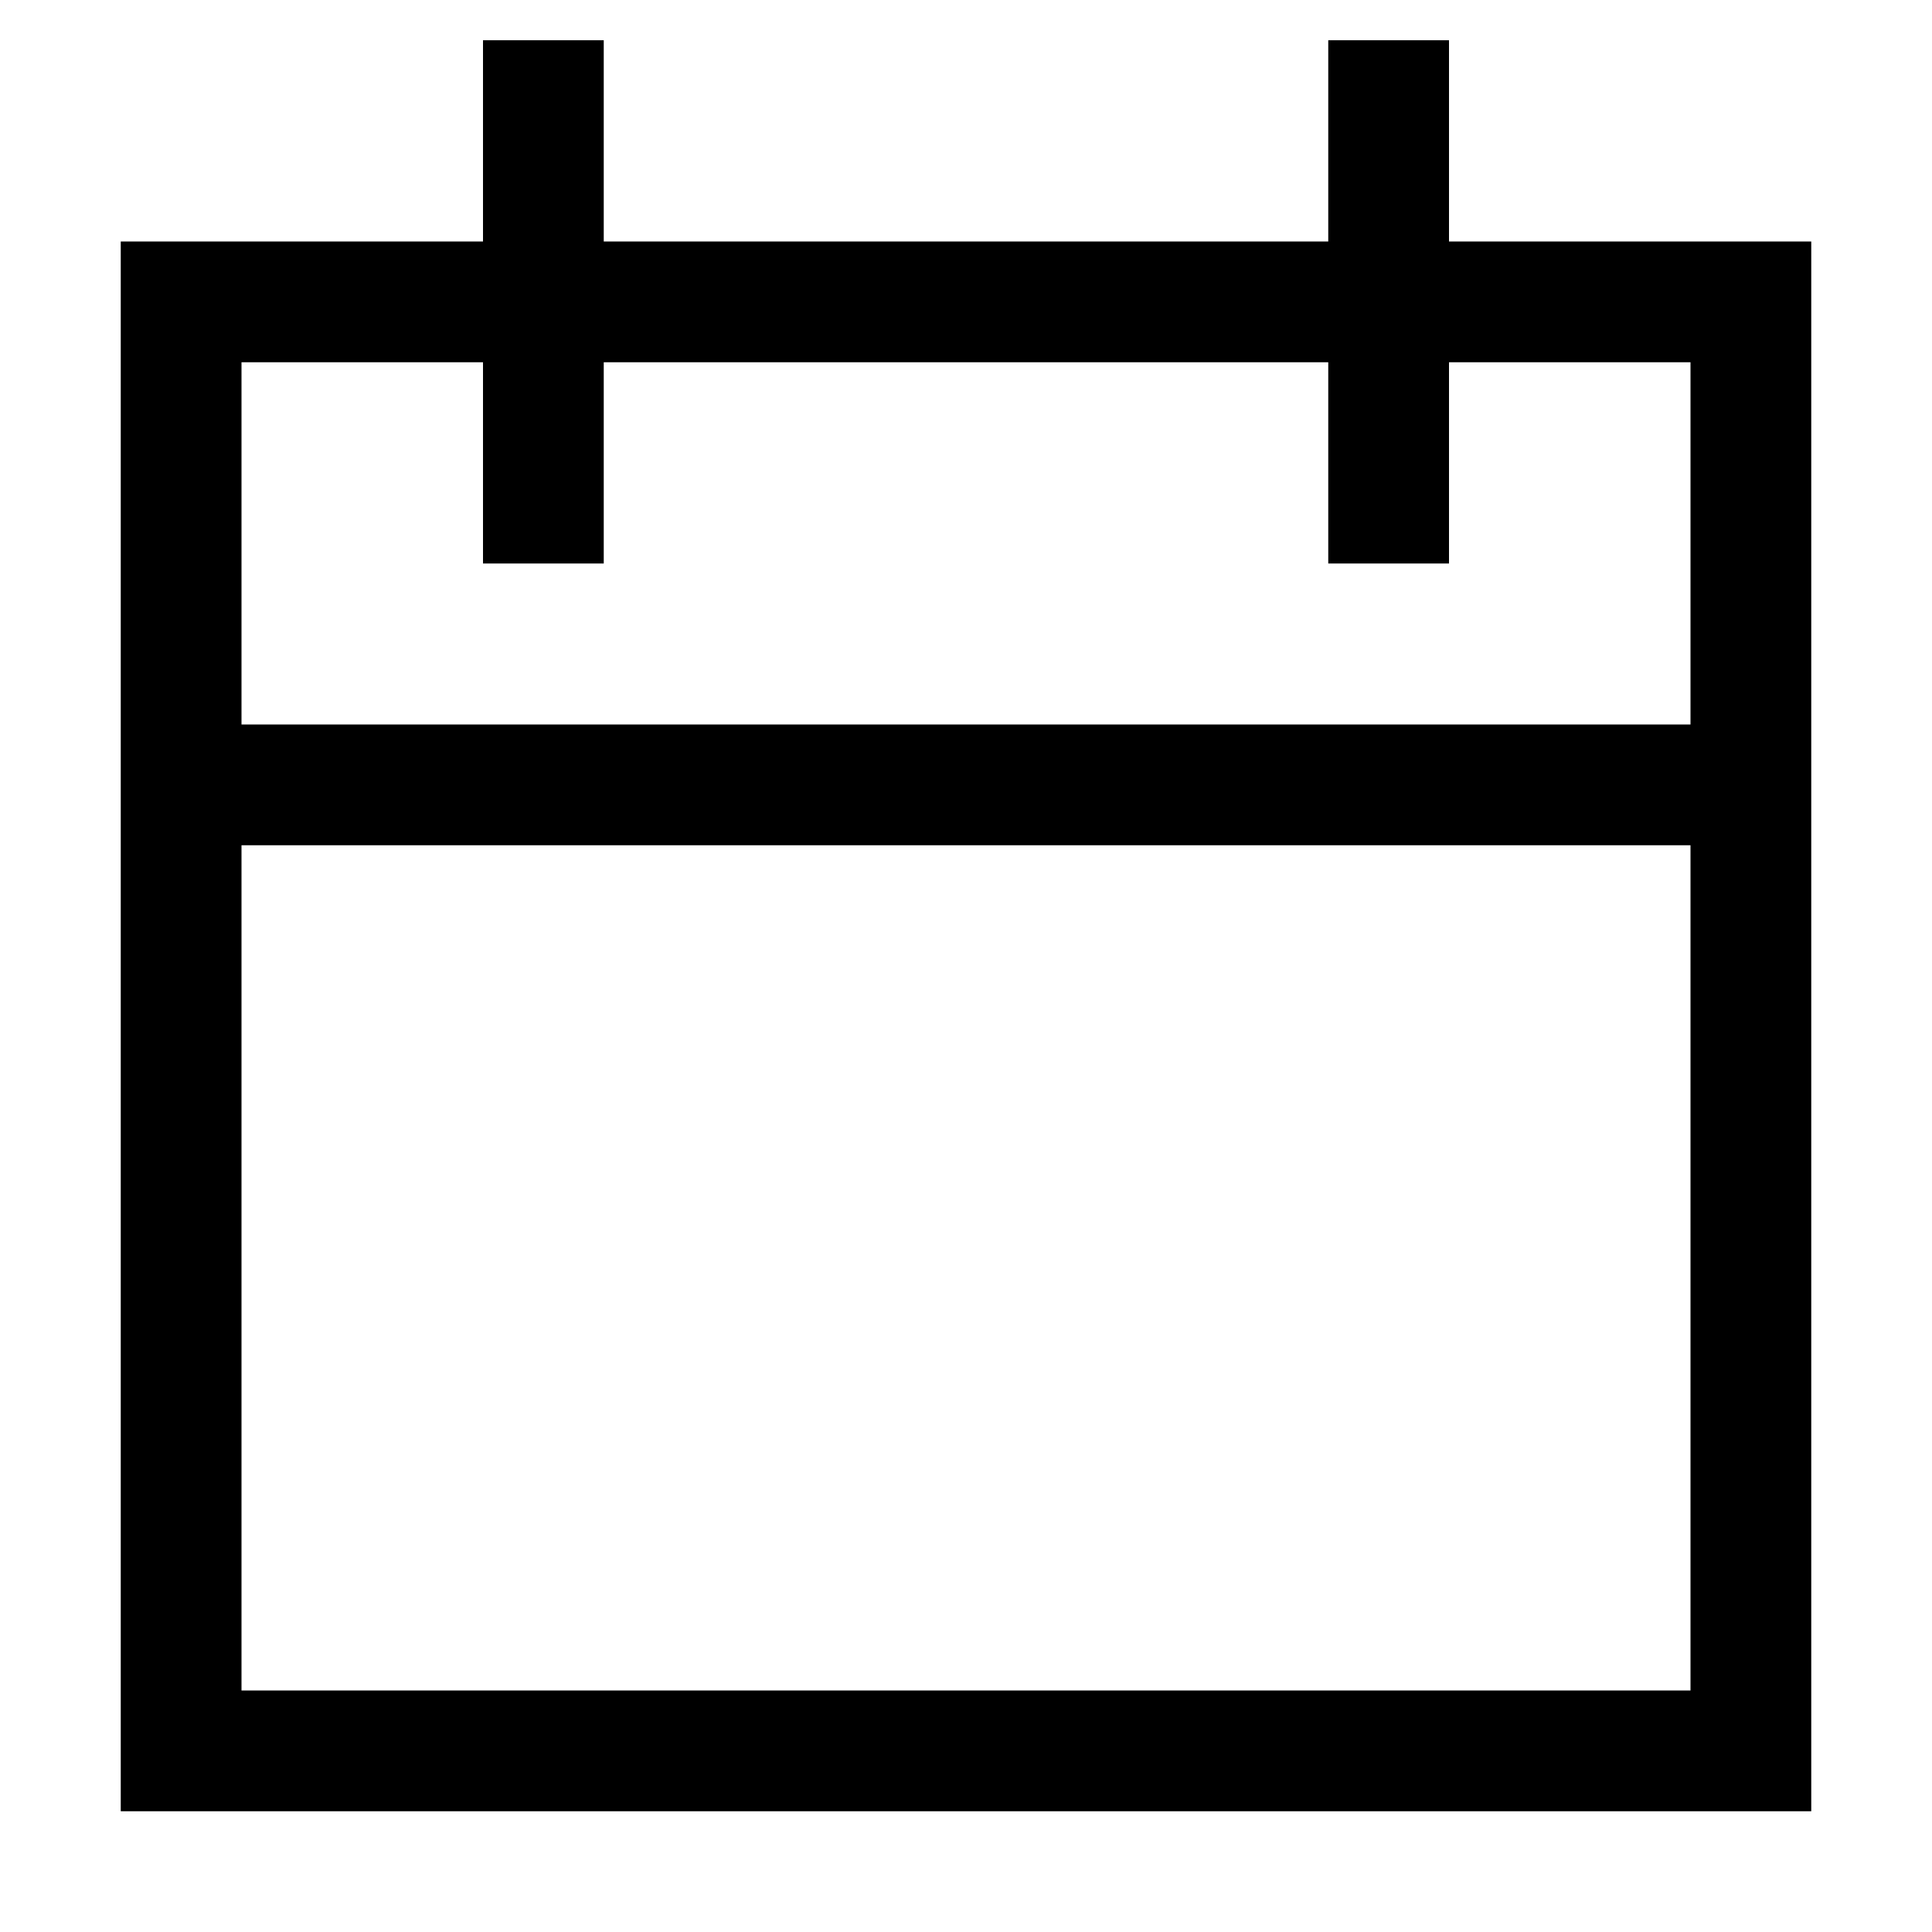
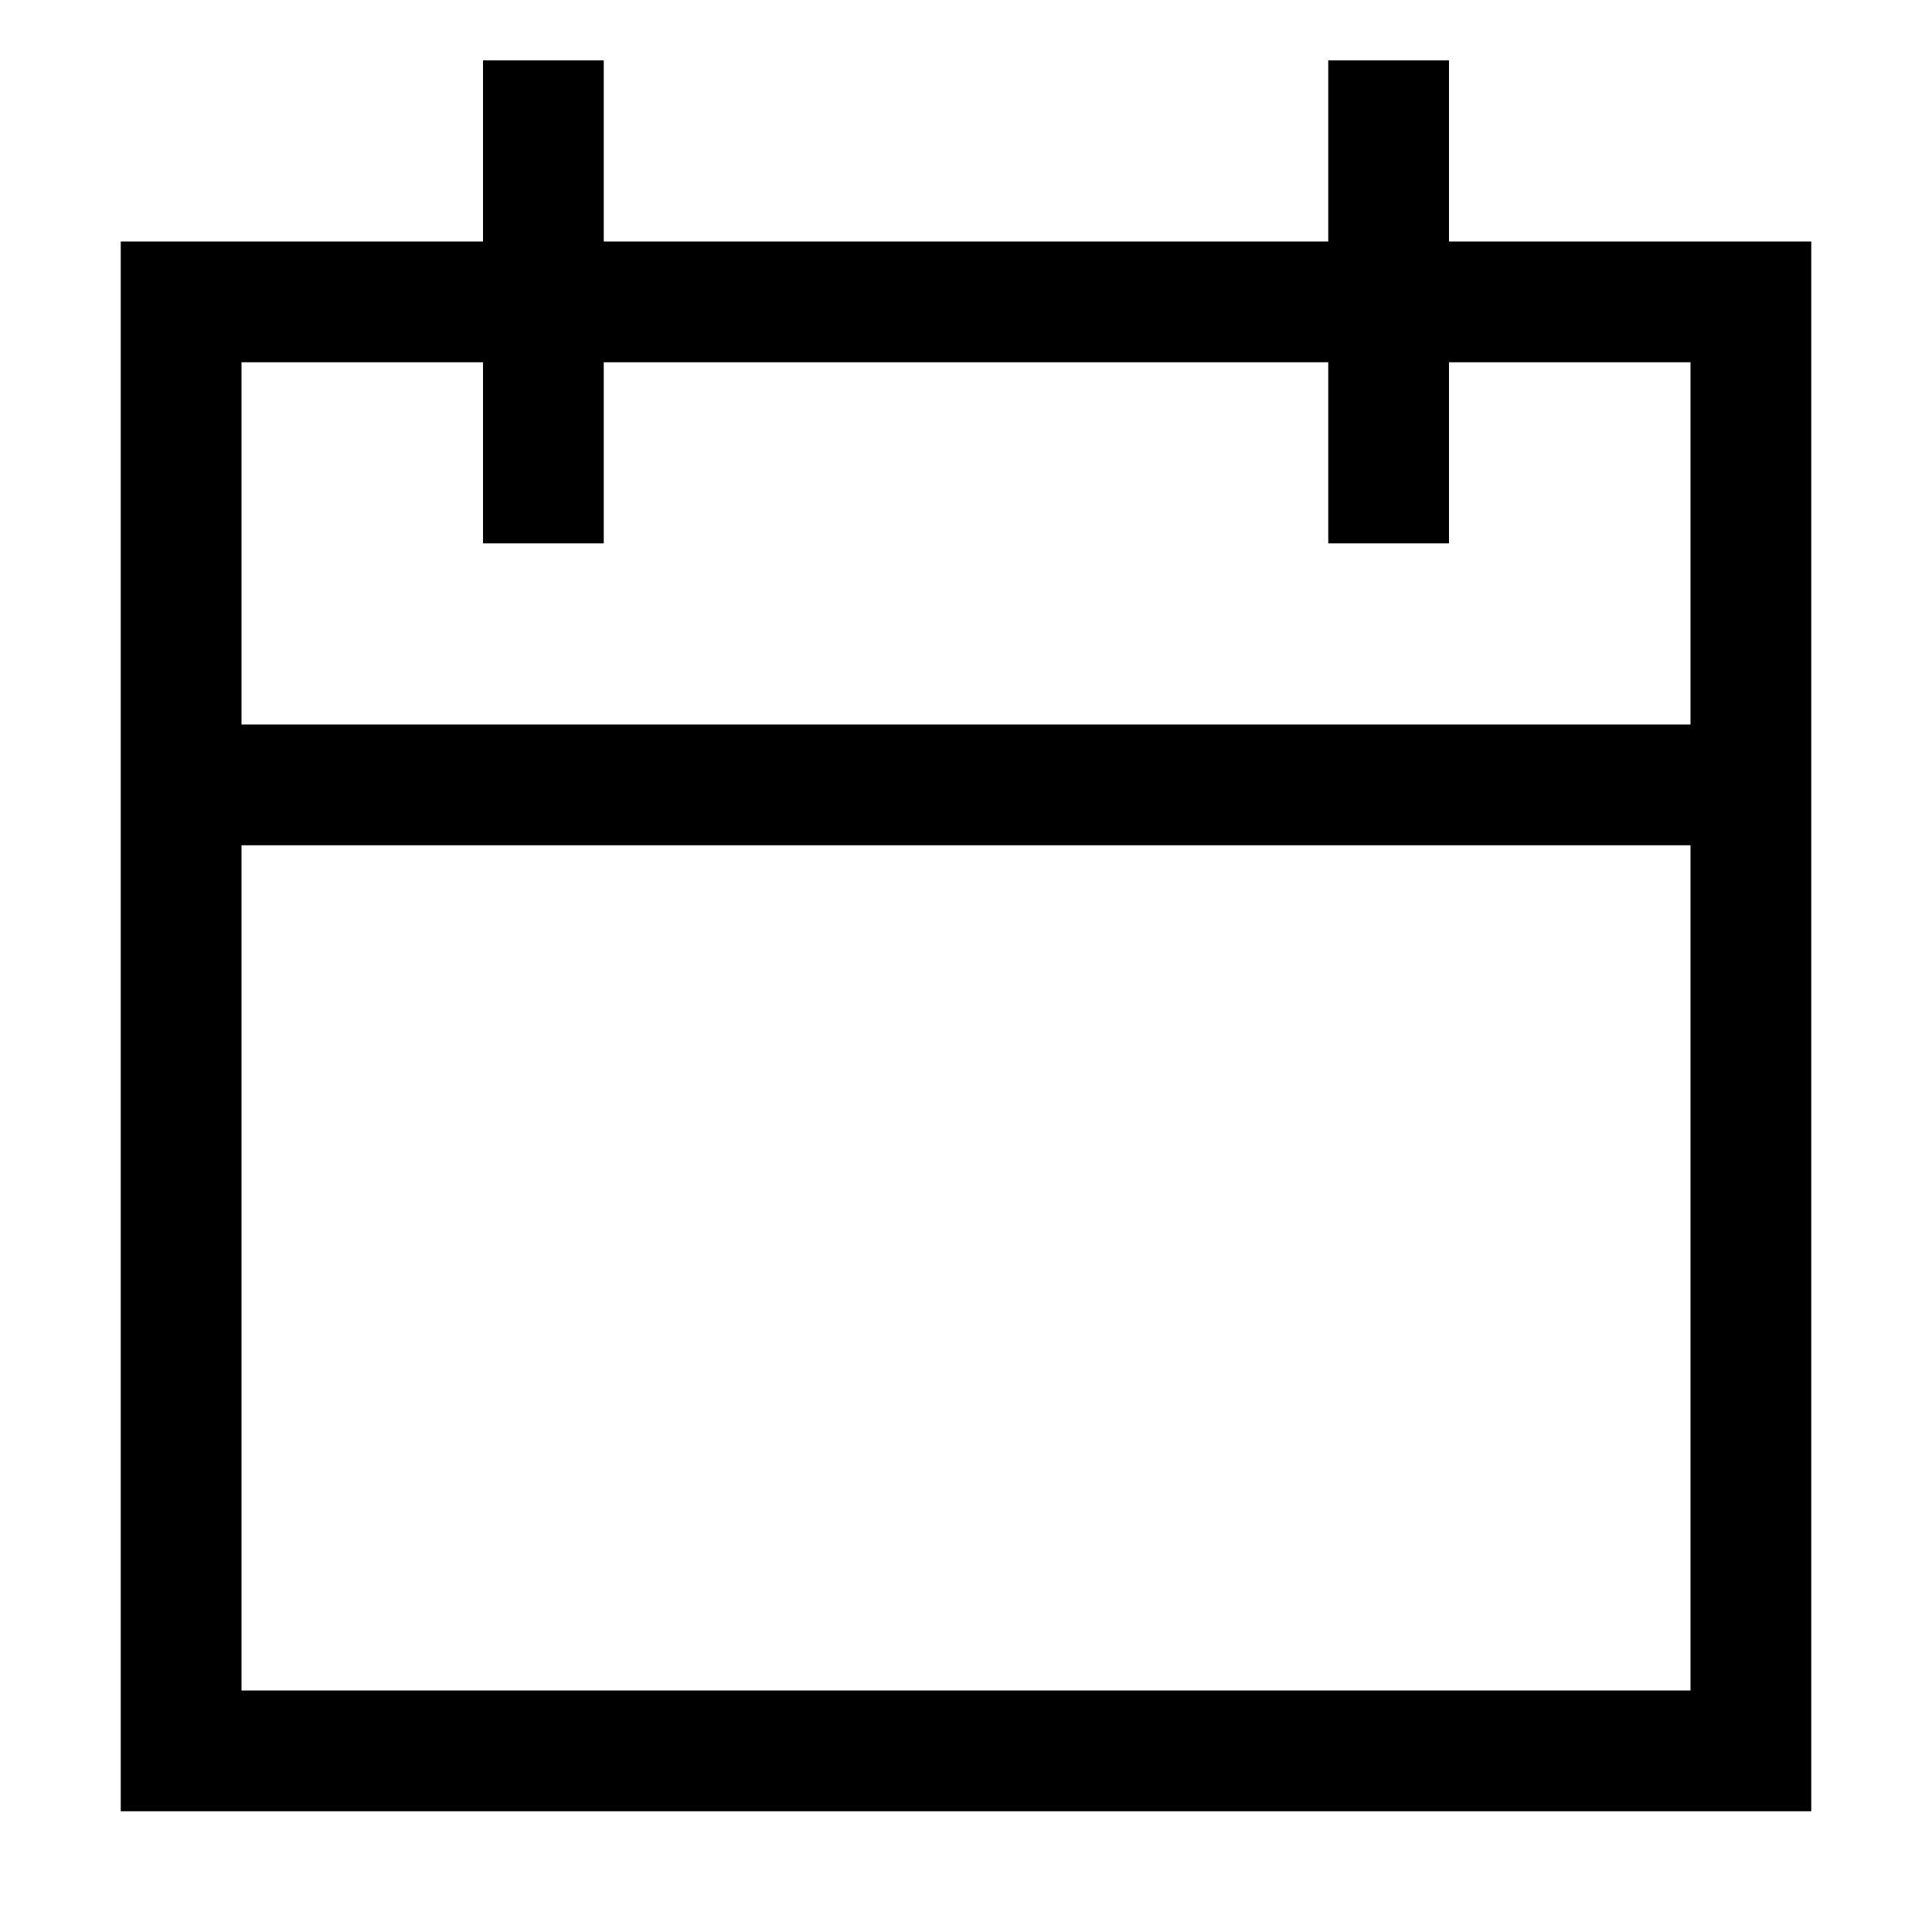
<svg xmlns="http://www.w3.org/2000/svg" viewBox="0 0 24 24">
-   <path fill-rule="evenodd" d="M6 4.5V7h1.5V4.5h9V7H18V4.5h3V9H3V4.5h3zM6 3H1.5v19.5h21V3H18V.5h-1.5V3h-9V.5H6V3zM3 21V10.5h18V21H3z" />
+   <path fill-rule="evenodd" d="M6 4.5v2.25h1.5V4.5h9v2.25H18V4.5h3V9H3V4.5h3zM6 3H1.5v19.5h21V3H18V.75h-1.5V3h-9V.75H6V3zM3 21V10.5h18V21H3z" />
</svg>
